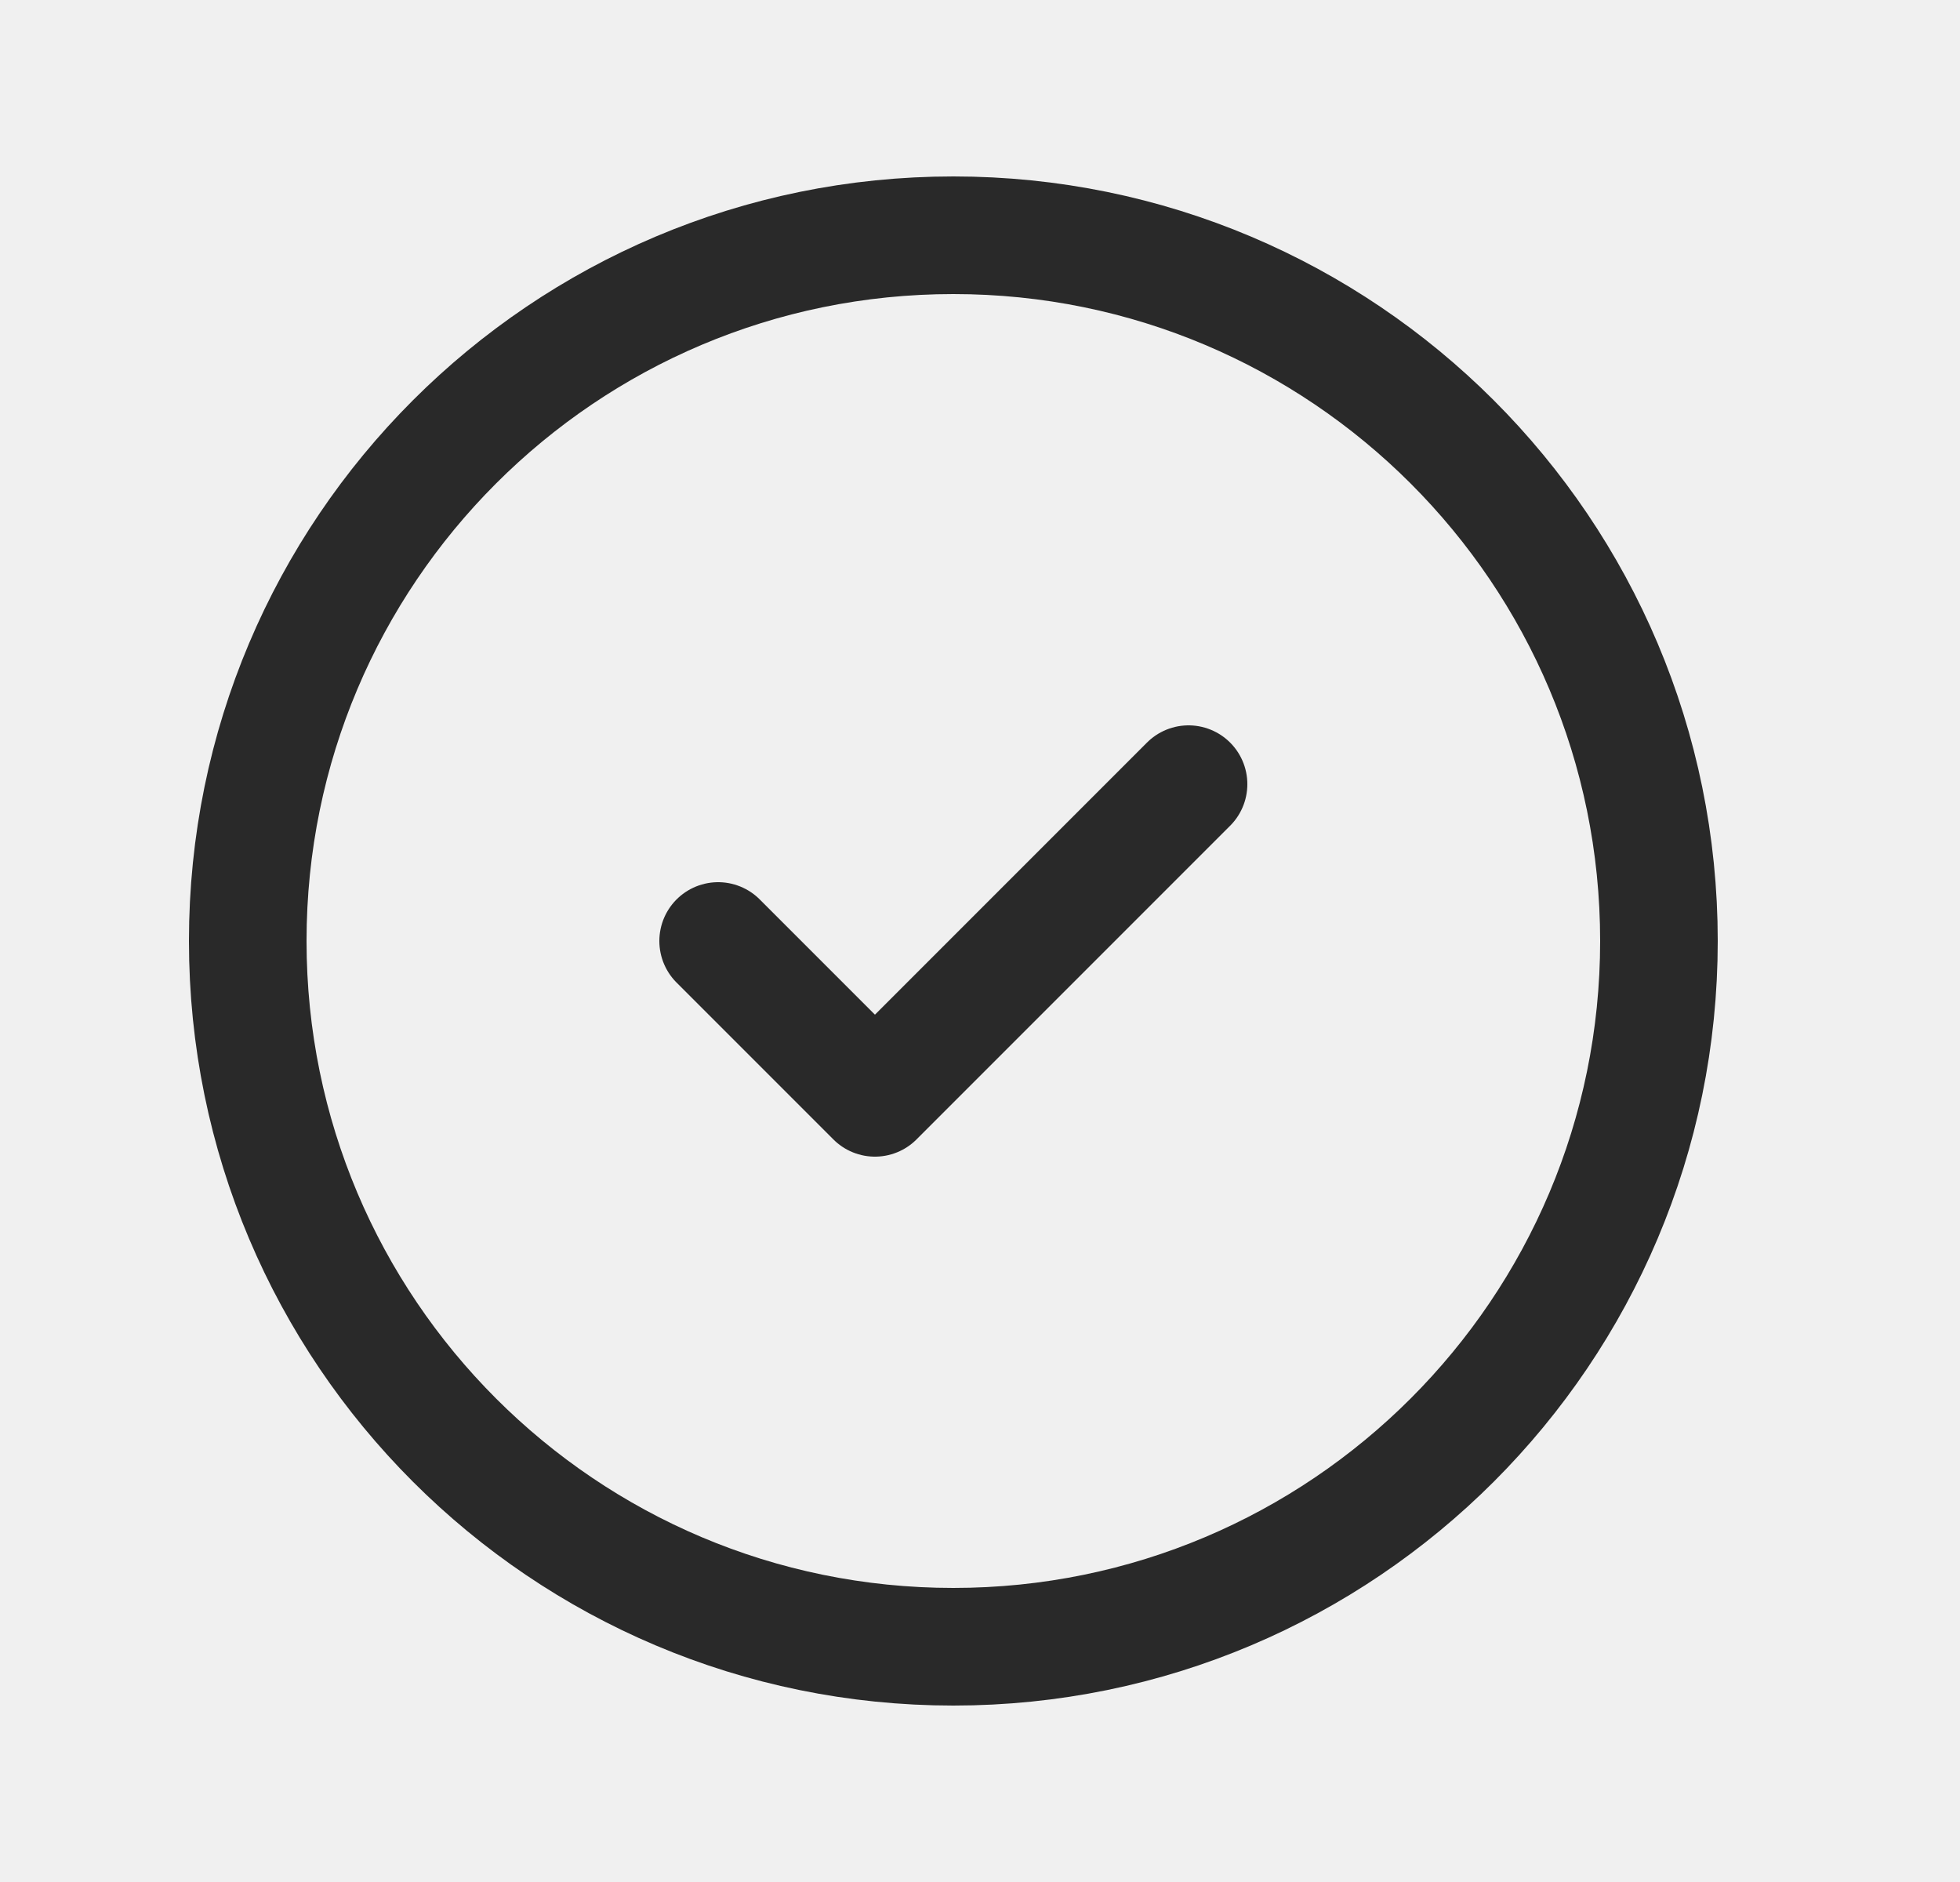
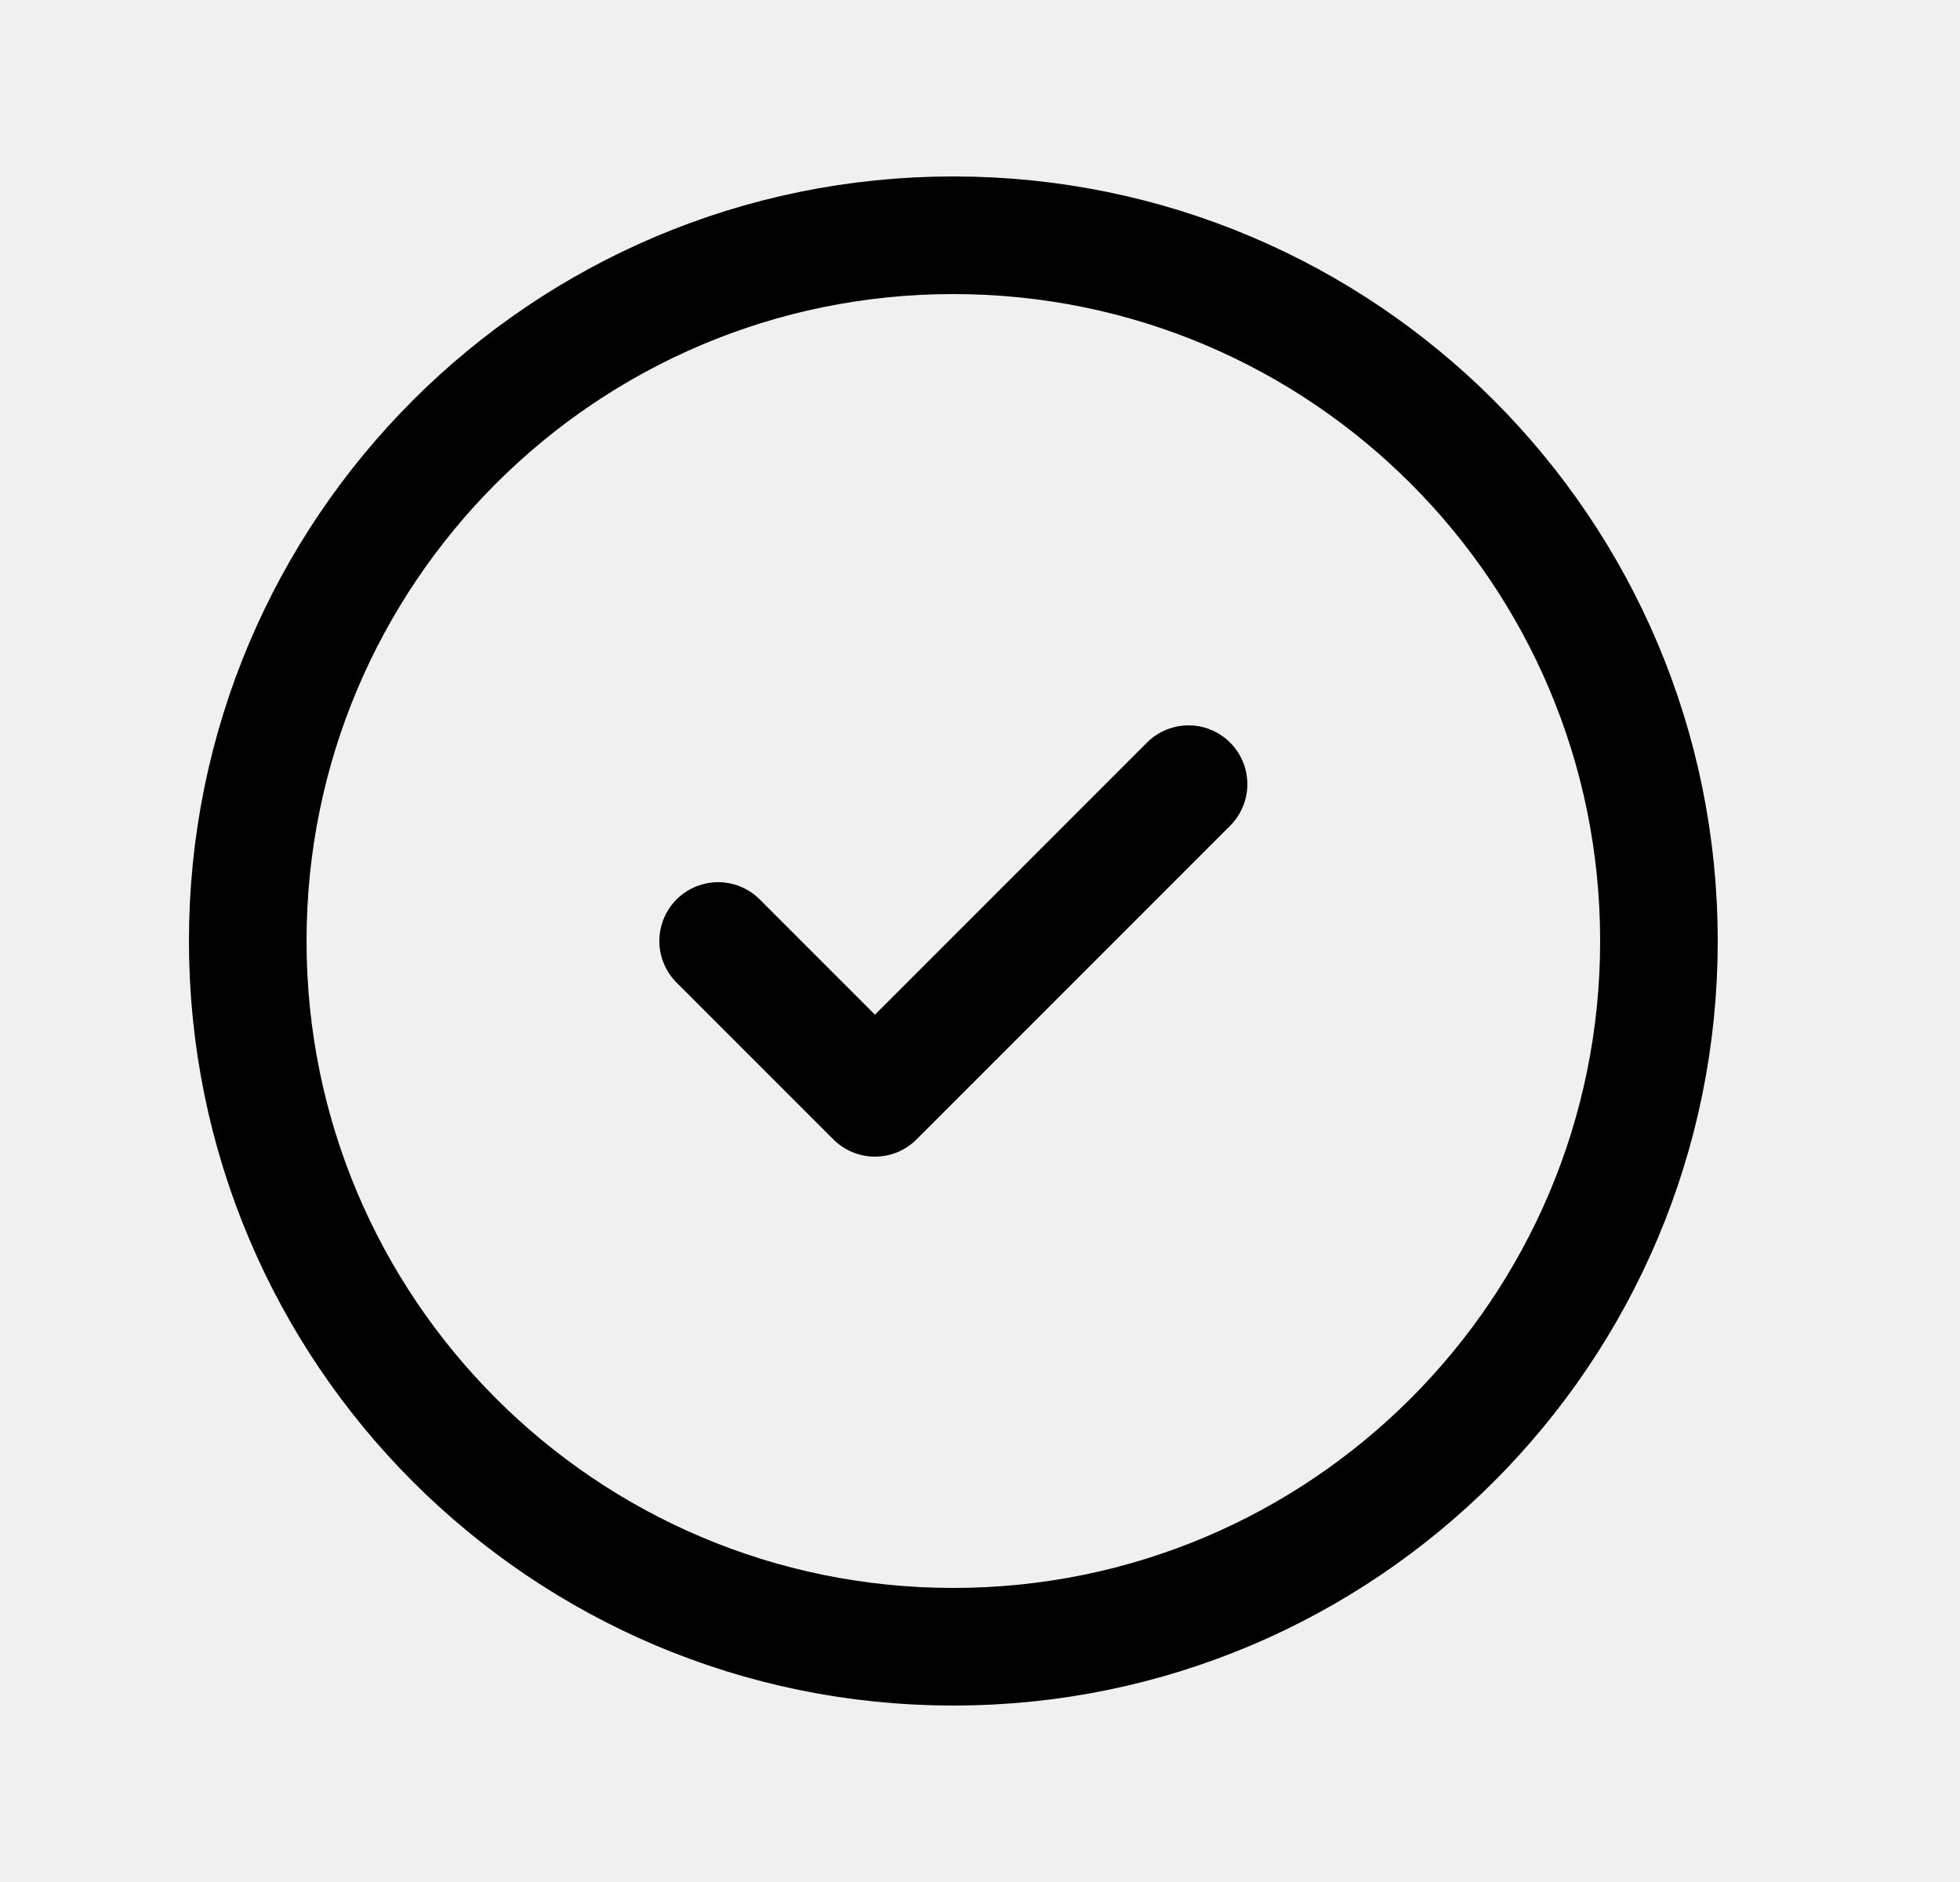
<svg xmlns="http://www.w3.org/2000/svg" width="25" height="24" viewBox="0 0 25 24" fill="none">
  <g clip-path="url(#clip0_94_3960)">
-     <circle cx="12.16" cy="12" r="9" stroke="#292929" stroke-width="1.5" stroke-linecap="round" stroke-linejoin="round" />
-     <path d="M15.16 10L11.16 14L9.16 12" stroke="#292929" stroke-width="1.5" stroke-linecap="round" stroke-linejoin="round" />
+     <circle cx="12.16" cy="12" r="9" stroke="currentColor" stroke-width="1.5" stroke-linecap="round" stroke-linejoin="round" />
+     <path d="M15.16 10L11.16 14L9.16 12" stroke="currentColor" stroke-width="1.5" stroke-linecap="round" stroke-linejoin="round" />
  </g>
  <defs>
    <clipPath id="clip0_94_3960">
      <rect width="24" height="24" fill="white" transform="translate(0.160034)" />
    </clipPath>
  </defs>
</svg>
